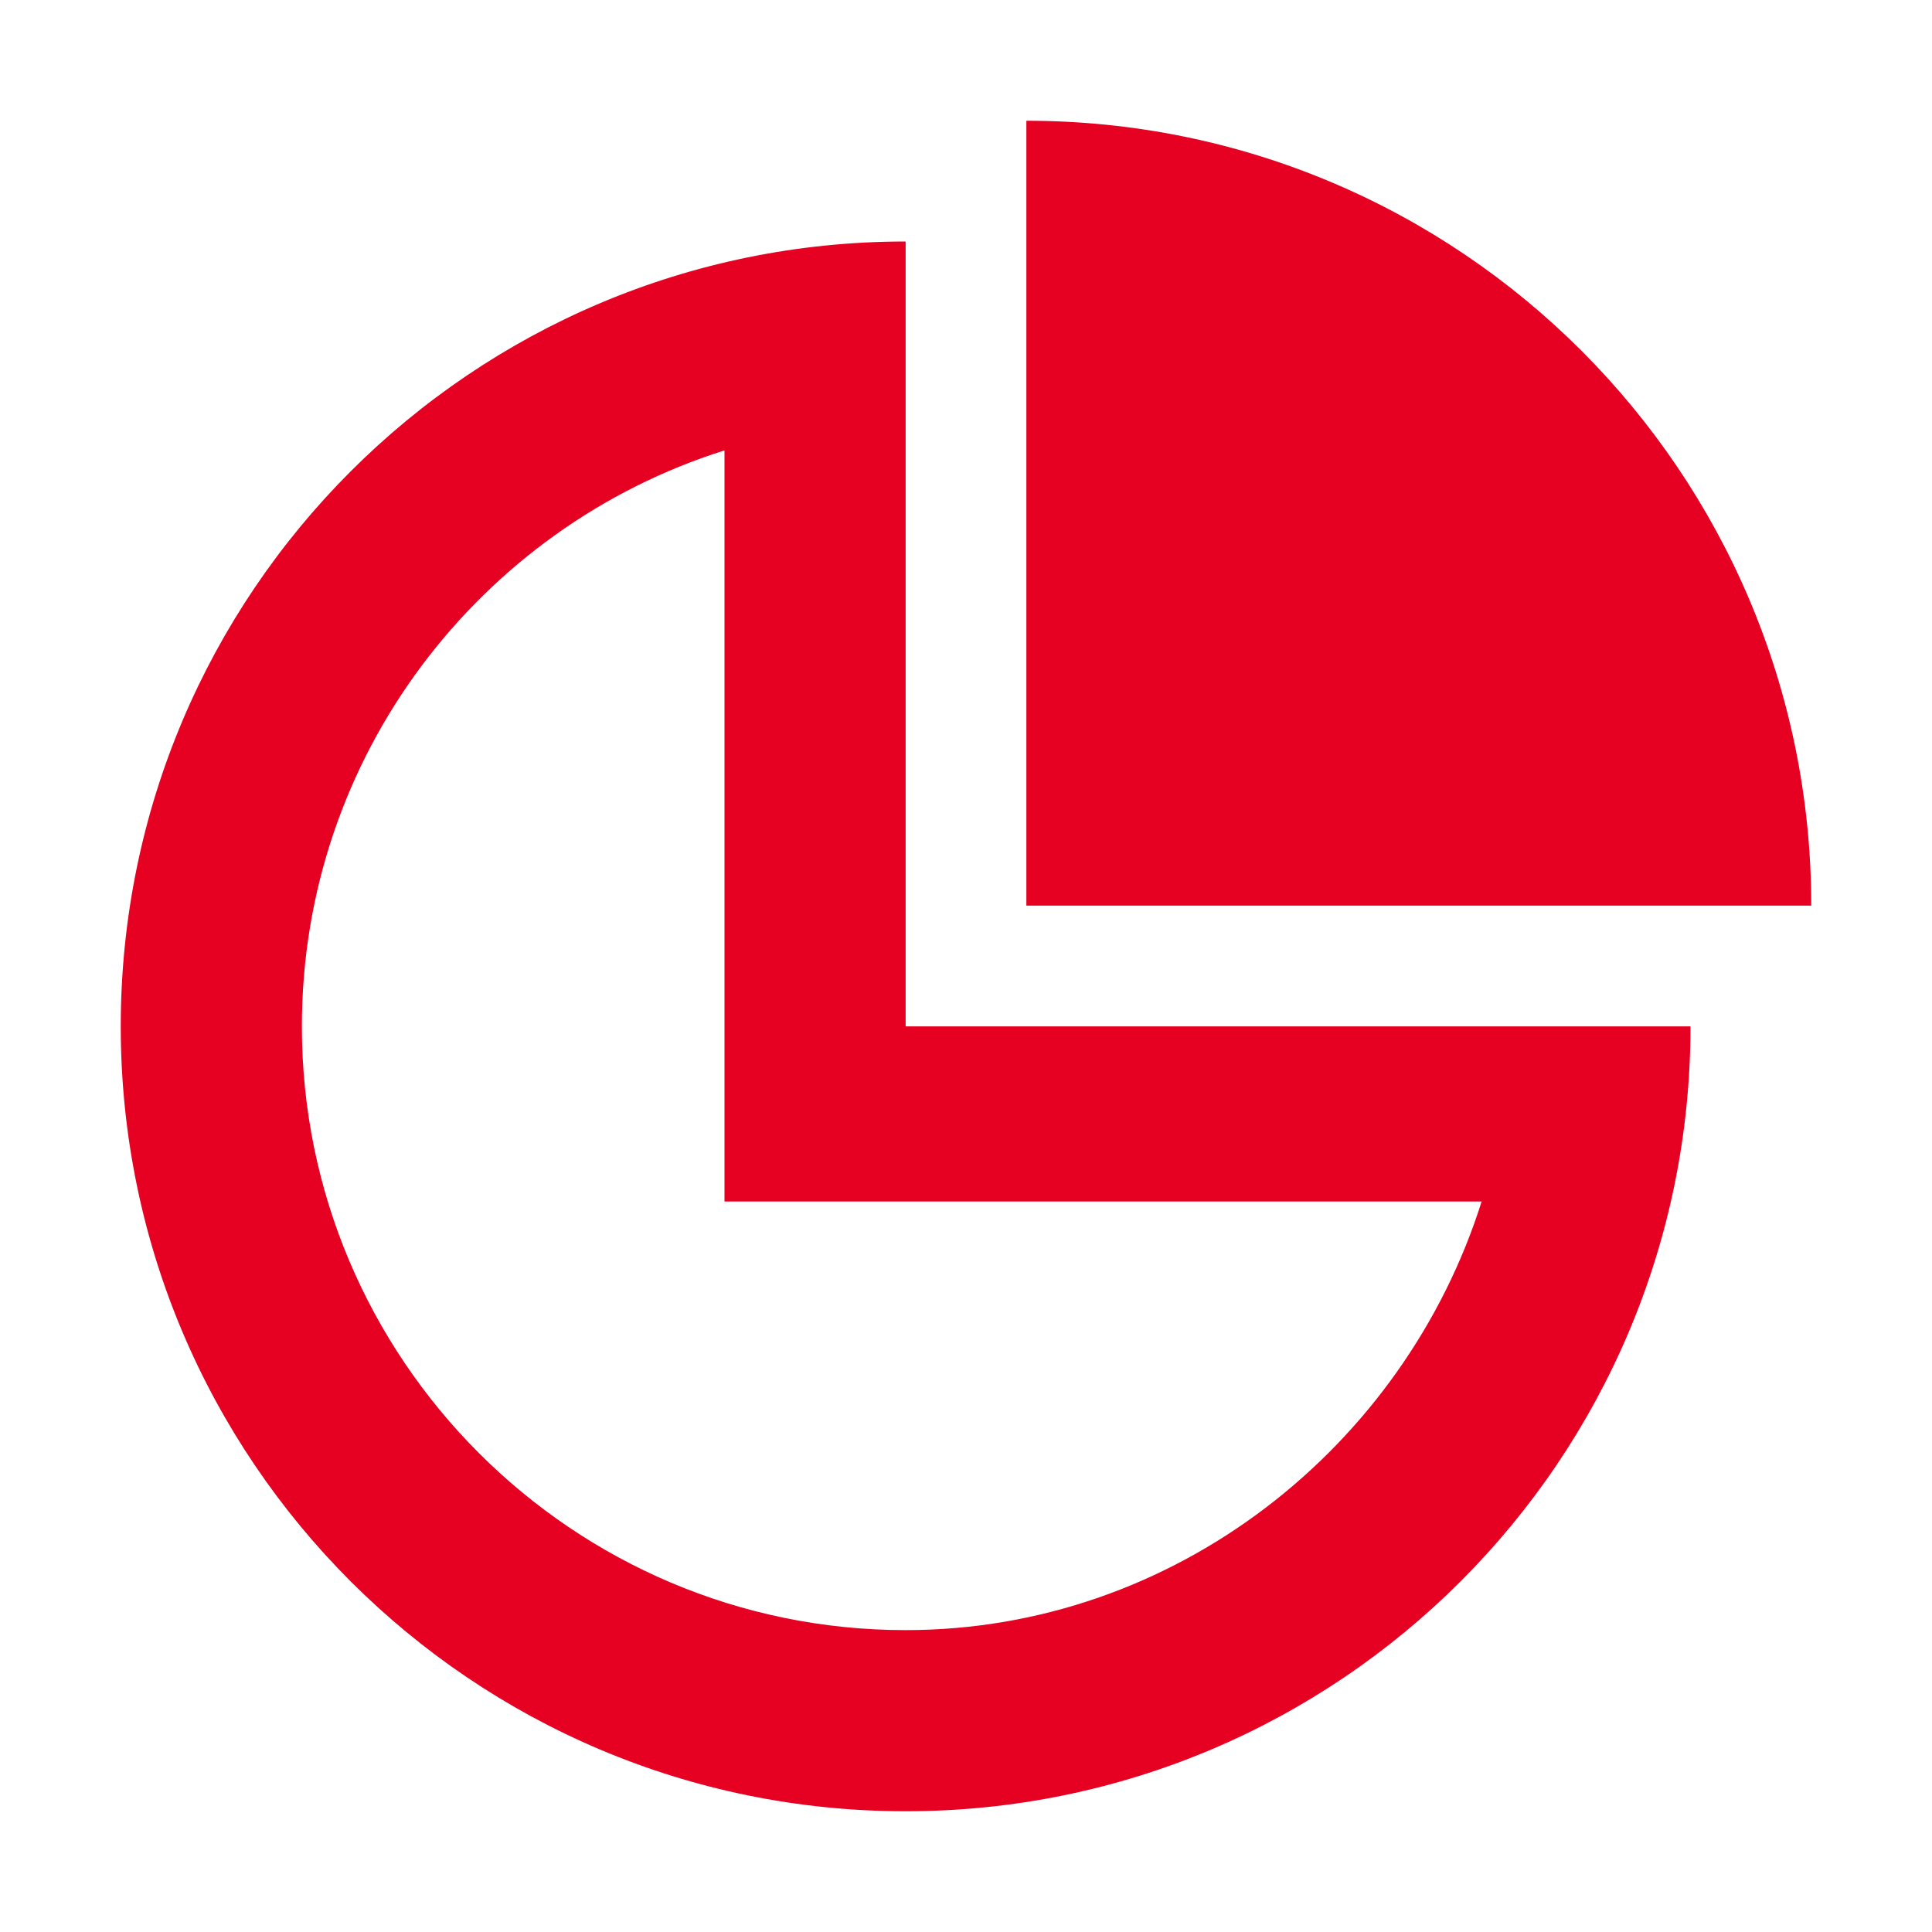
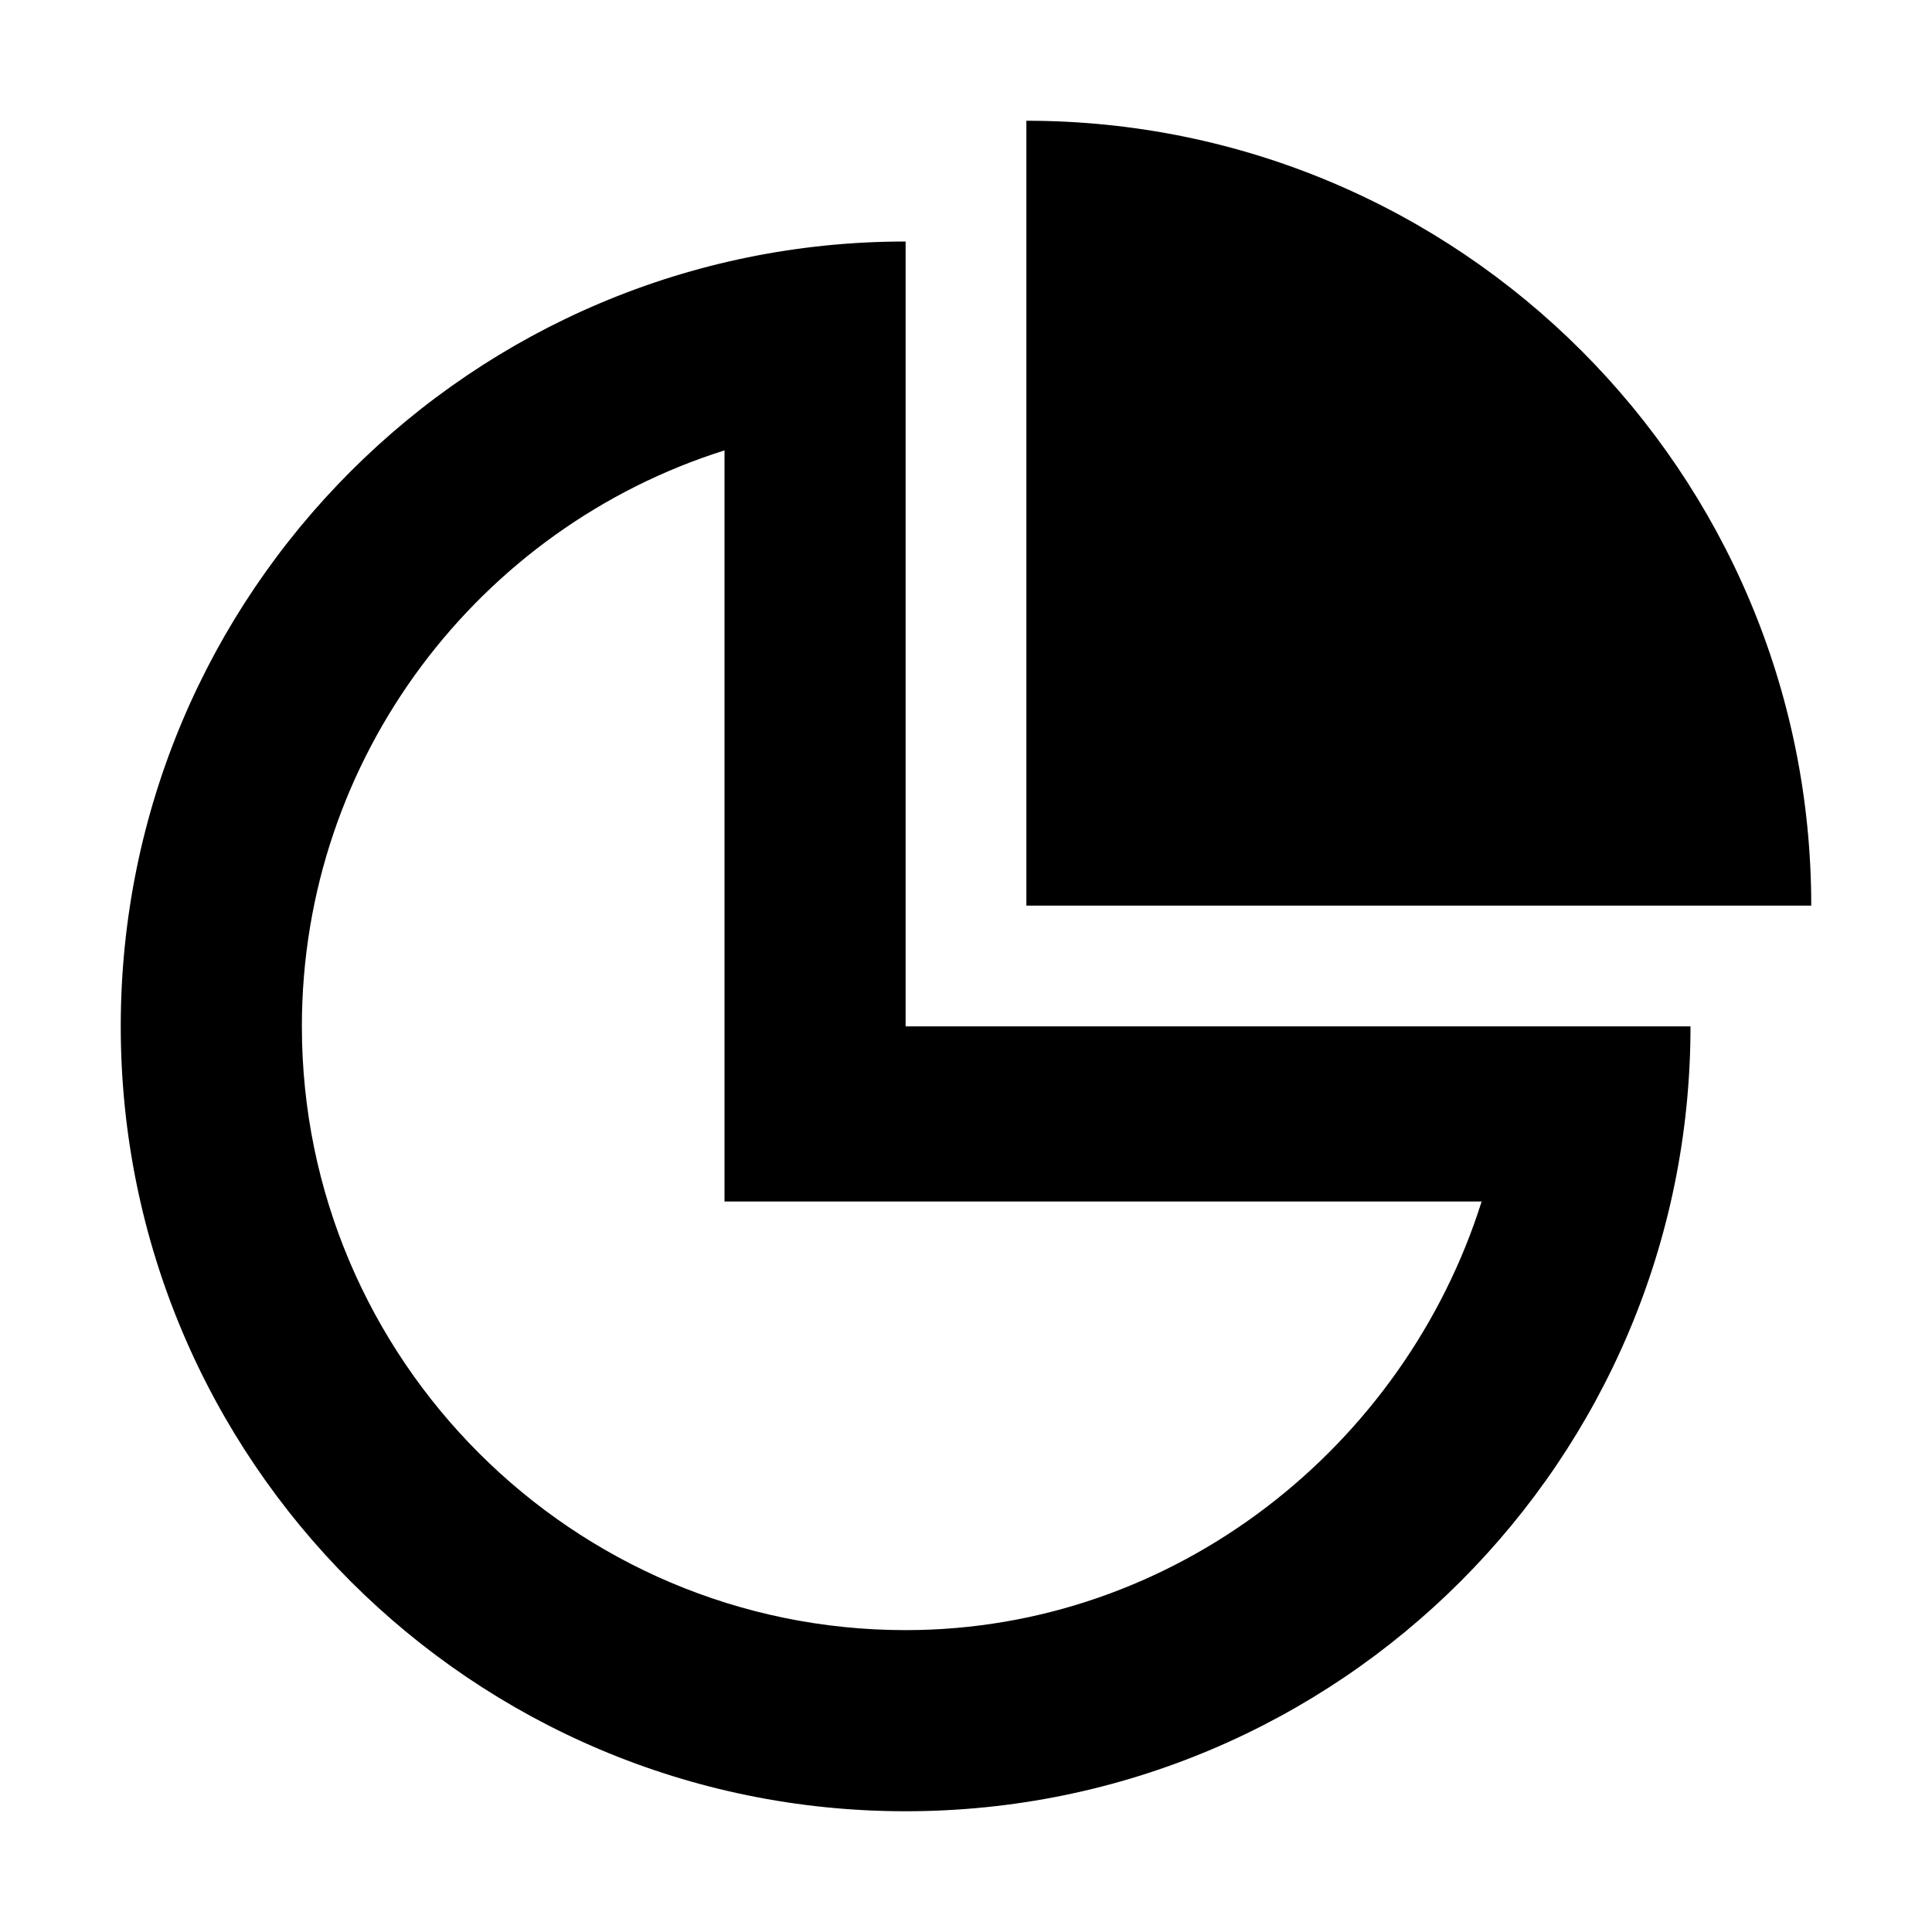
<svg xmlns="http://www.w3.org/2000/svg" id="Layer_1" version="1.1" viewBox="0 0 512 512" xml:space="preserve">
  <g>
-     <path d="M240,272V64C125.125,64,32,157.125,32,272s93.125,208,208,208s208-93.125,208-208H240z M240,432   c-88.227,0-160-71.781-160-160c0-71.516,47.148-132.219,112-152.641v199.047h200.648C372.211,383.25,311.508,432,240,432z M272,32   v208h208C480,125.125,386.875,32,272,32z" fill="#e60022" />
+     <path d="M240,272V64C125.125,64,32,157.125,32,272s93.125,208,208,208s208-93.125,208-208H240z M240,432   c-88.227,0-160-71.781-160-160c0-71.516,47.148-132.219,112-152.641v199.047h200.648C372.211,383.25,311.508,432,240,432z M272,32   v208h208C480,125.125,386.875,32,272,32z" />
  </g>
</svg>
